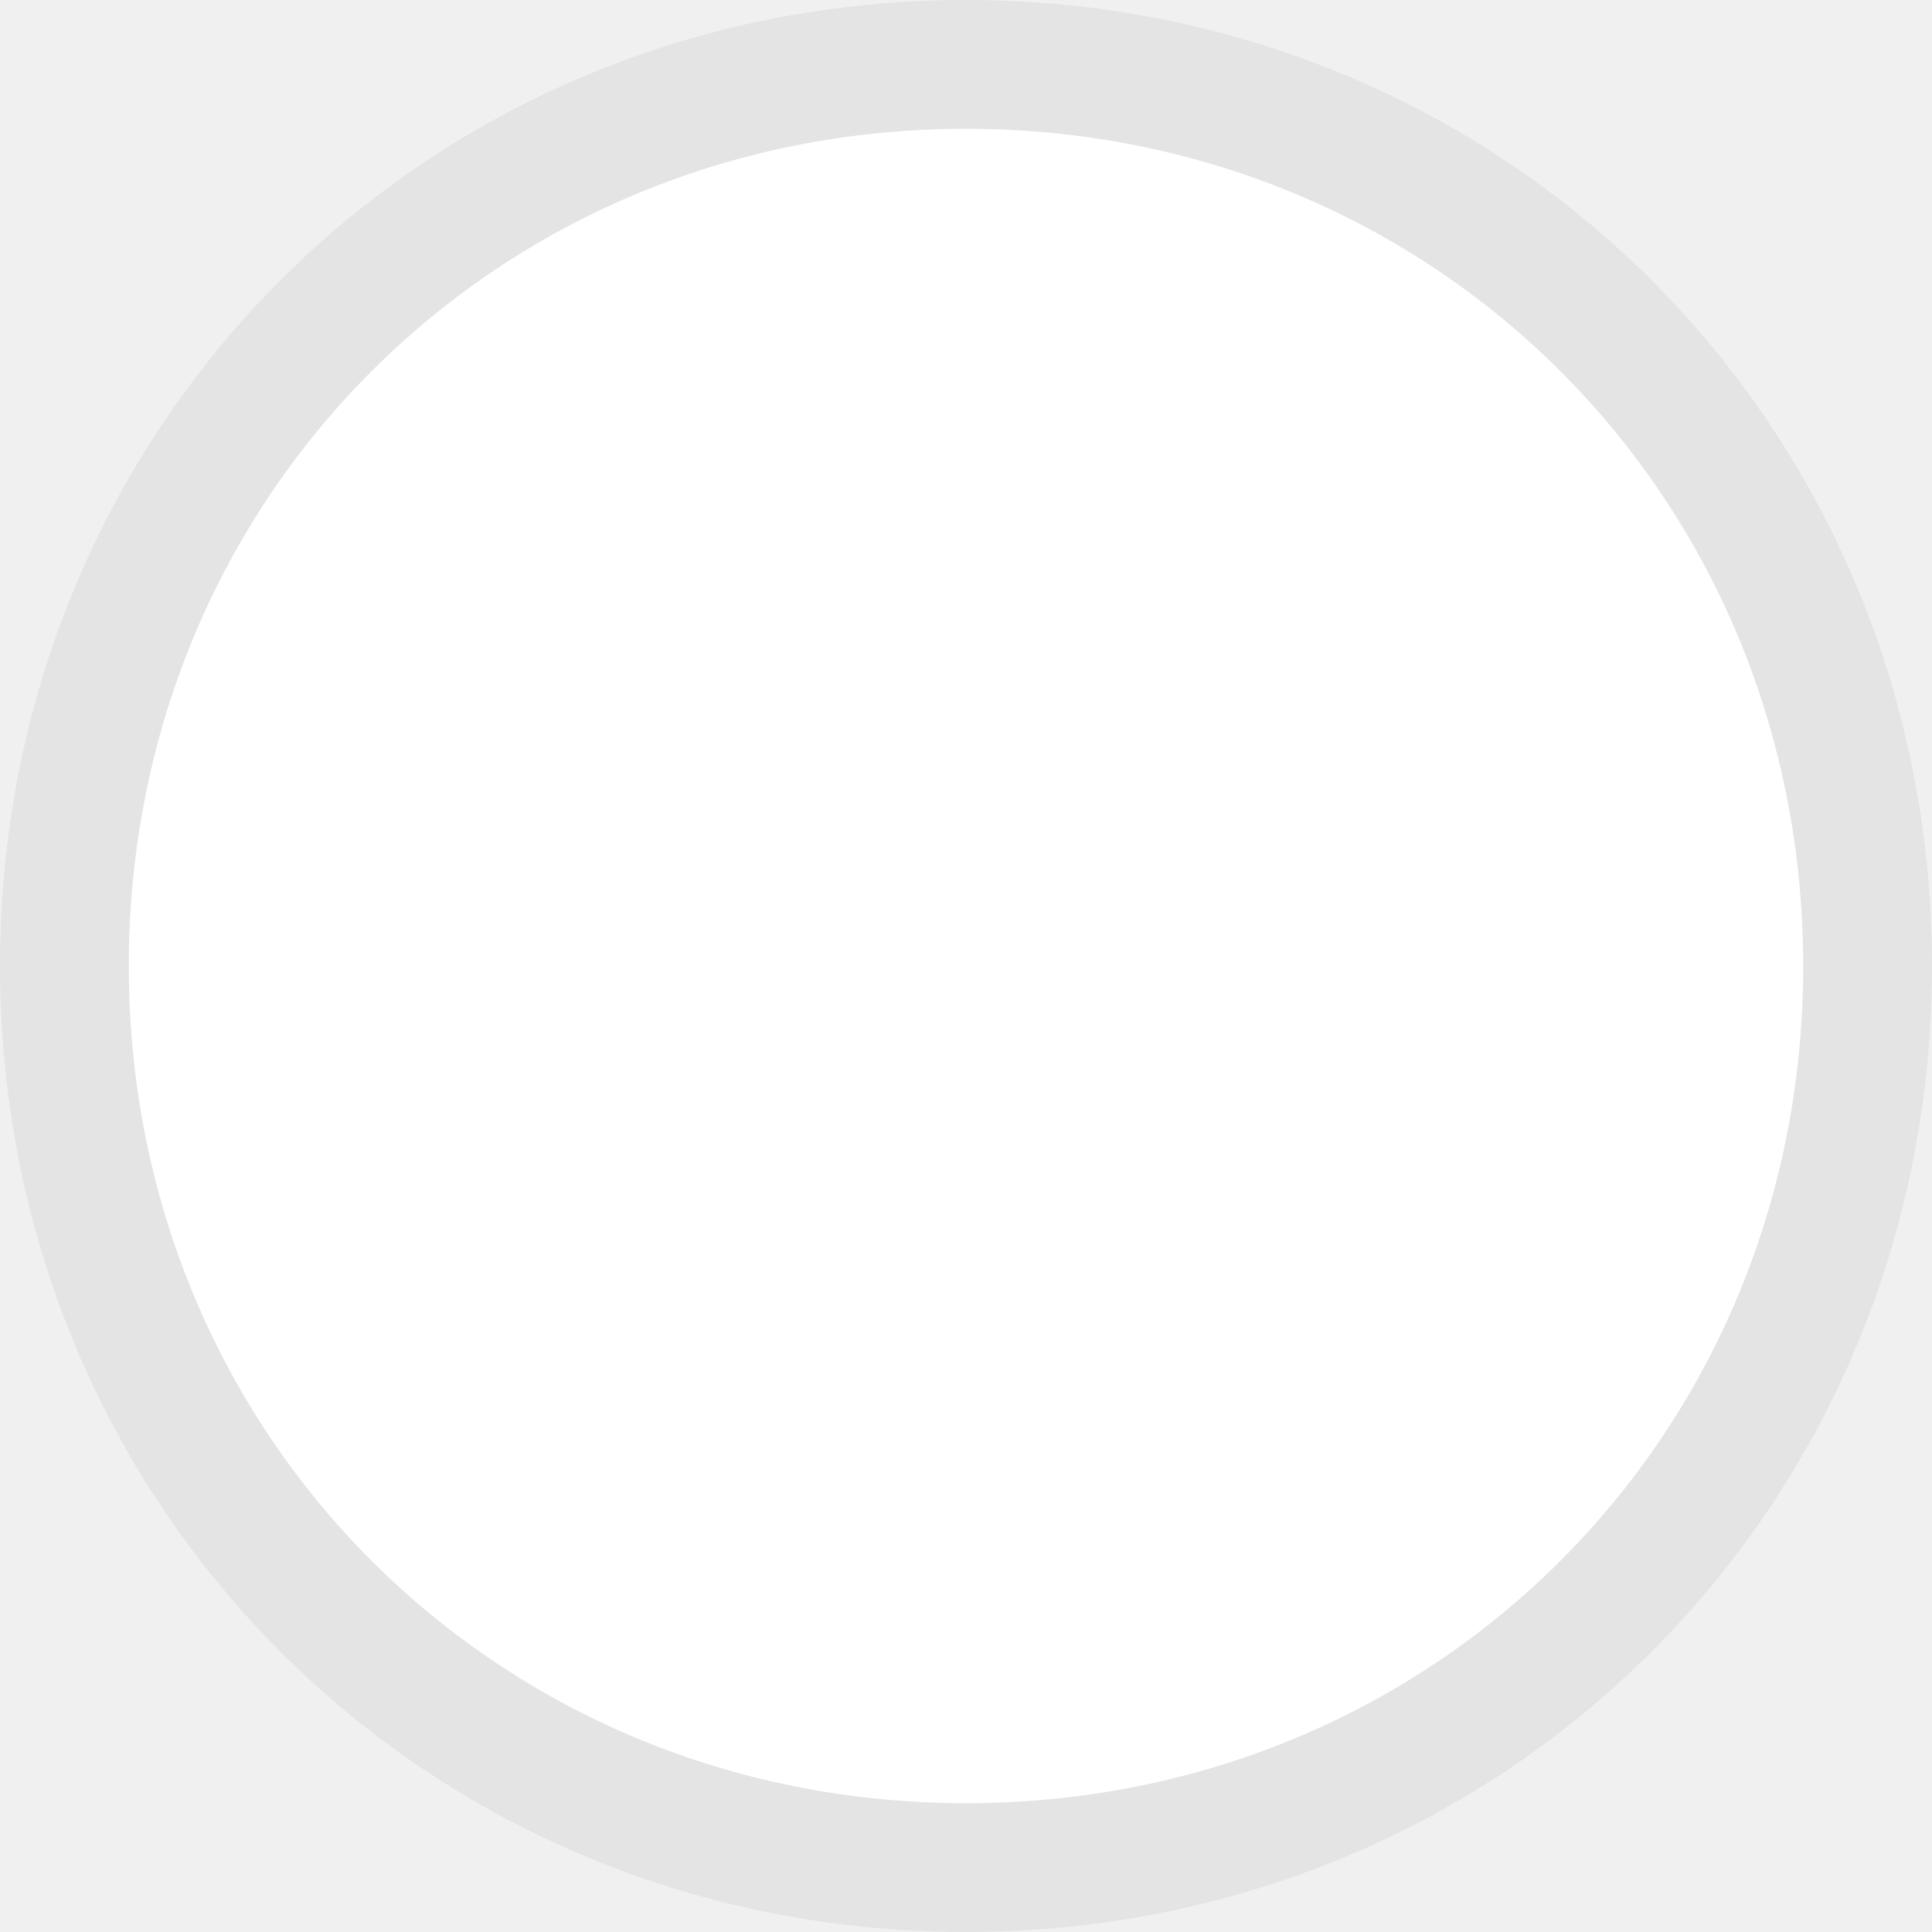
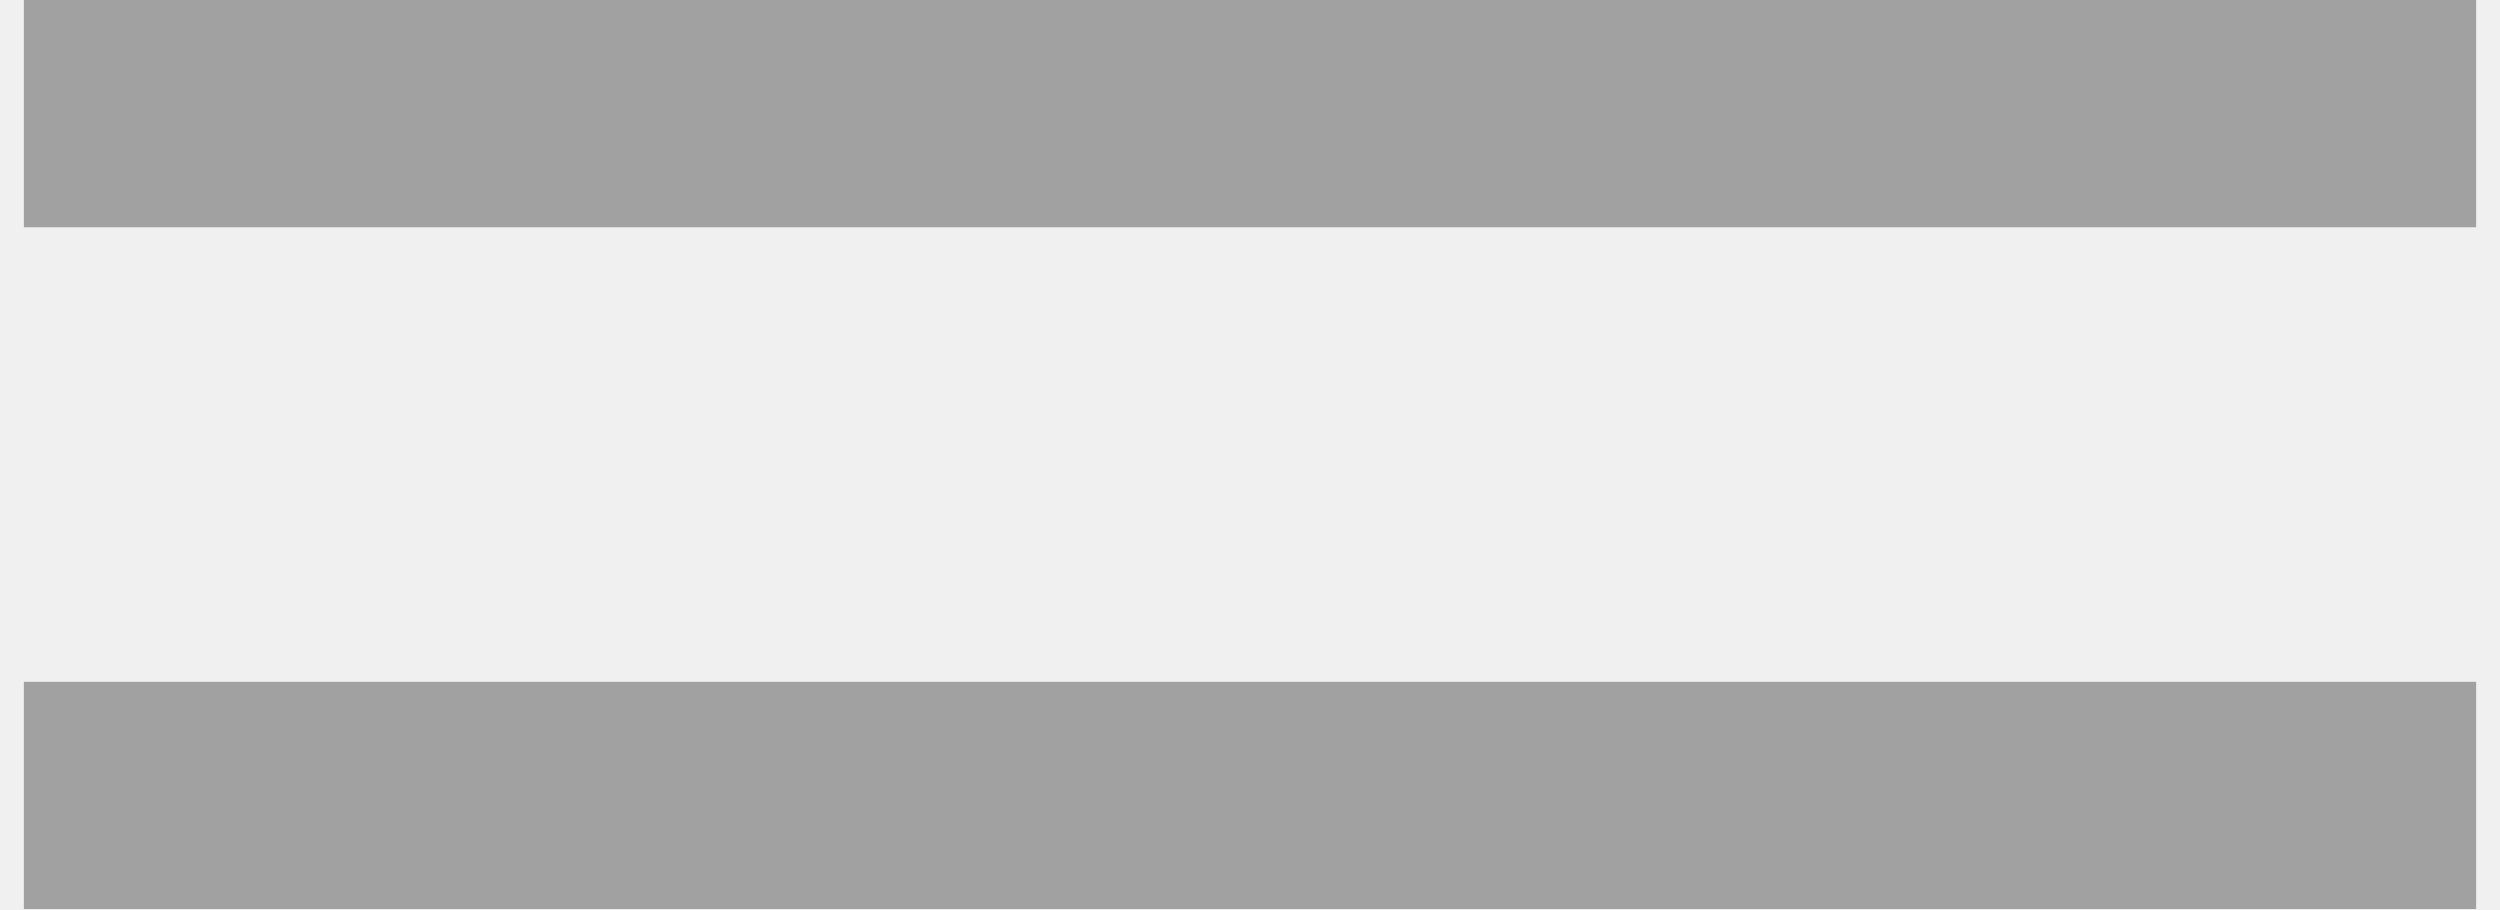
- <svg xmlns="http://www.w3.org/2000/svg" version="1.1" width="30px" height="30px">
-   <g transform="matrix(1 0 0 1 -490 -1192 )">
-     <path d="M 505 1193  C 512.84 1193  519 1199.16  519 1207  C 519 1214.84  512.84 1221  505 1221  C 497.16 1221  491 1214.84  491 1207  C 491 1199.16  497.16 1193  505 1193  Z " fill-rule="nonzero" fill="#ffffff" stroke="none" />
-     <path d="M 505 1193  C 512.84 1193  519 1199.16  519 1207  C 519 1214.84  512.84 1221  505 1221  C 497.16 1221  491 1214.84  491 1207  C 491 1199.16  497.16 1193  505 1193  Z " stroke-width="2" stroke="#e4e4e4" fill="none" />
+ <svg xmlns="http://www.w3.org/2000/svg" version="1.1" width="11px" height="4px">
+   <g transform="matrix(1 0 0 1 -19 -14 )">
+     <path d="M 0.105 4  L 0.105 3  L 10.895 3  L 10.895 4  L 0.105 4  Z M 0.105 1  L 0.105 0  L 10.895 0  L 10.895 1  L 0.105 1  Z " fill-rule="nonzero" fill="#a1a1a1" stroke="none" transform="matrix(1 0 0 1 19 14 )" />
  </g>
</svg>
